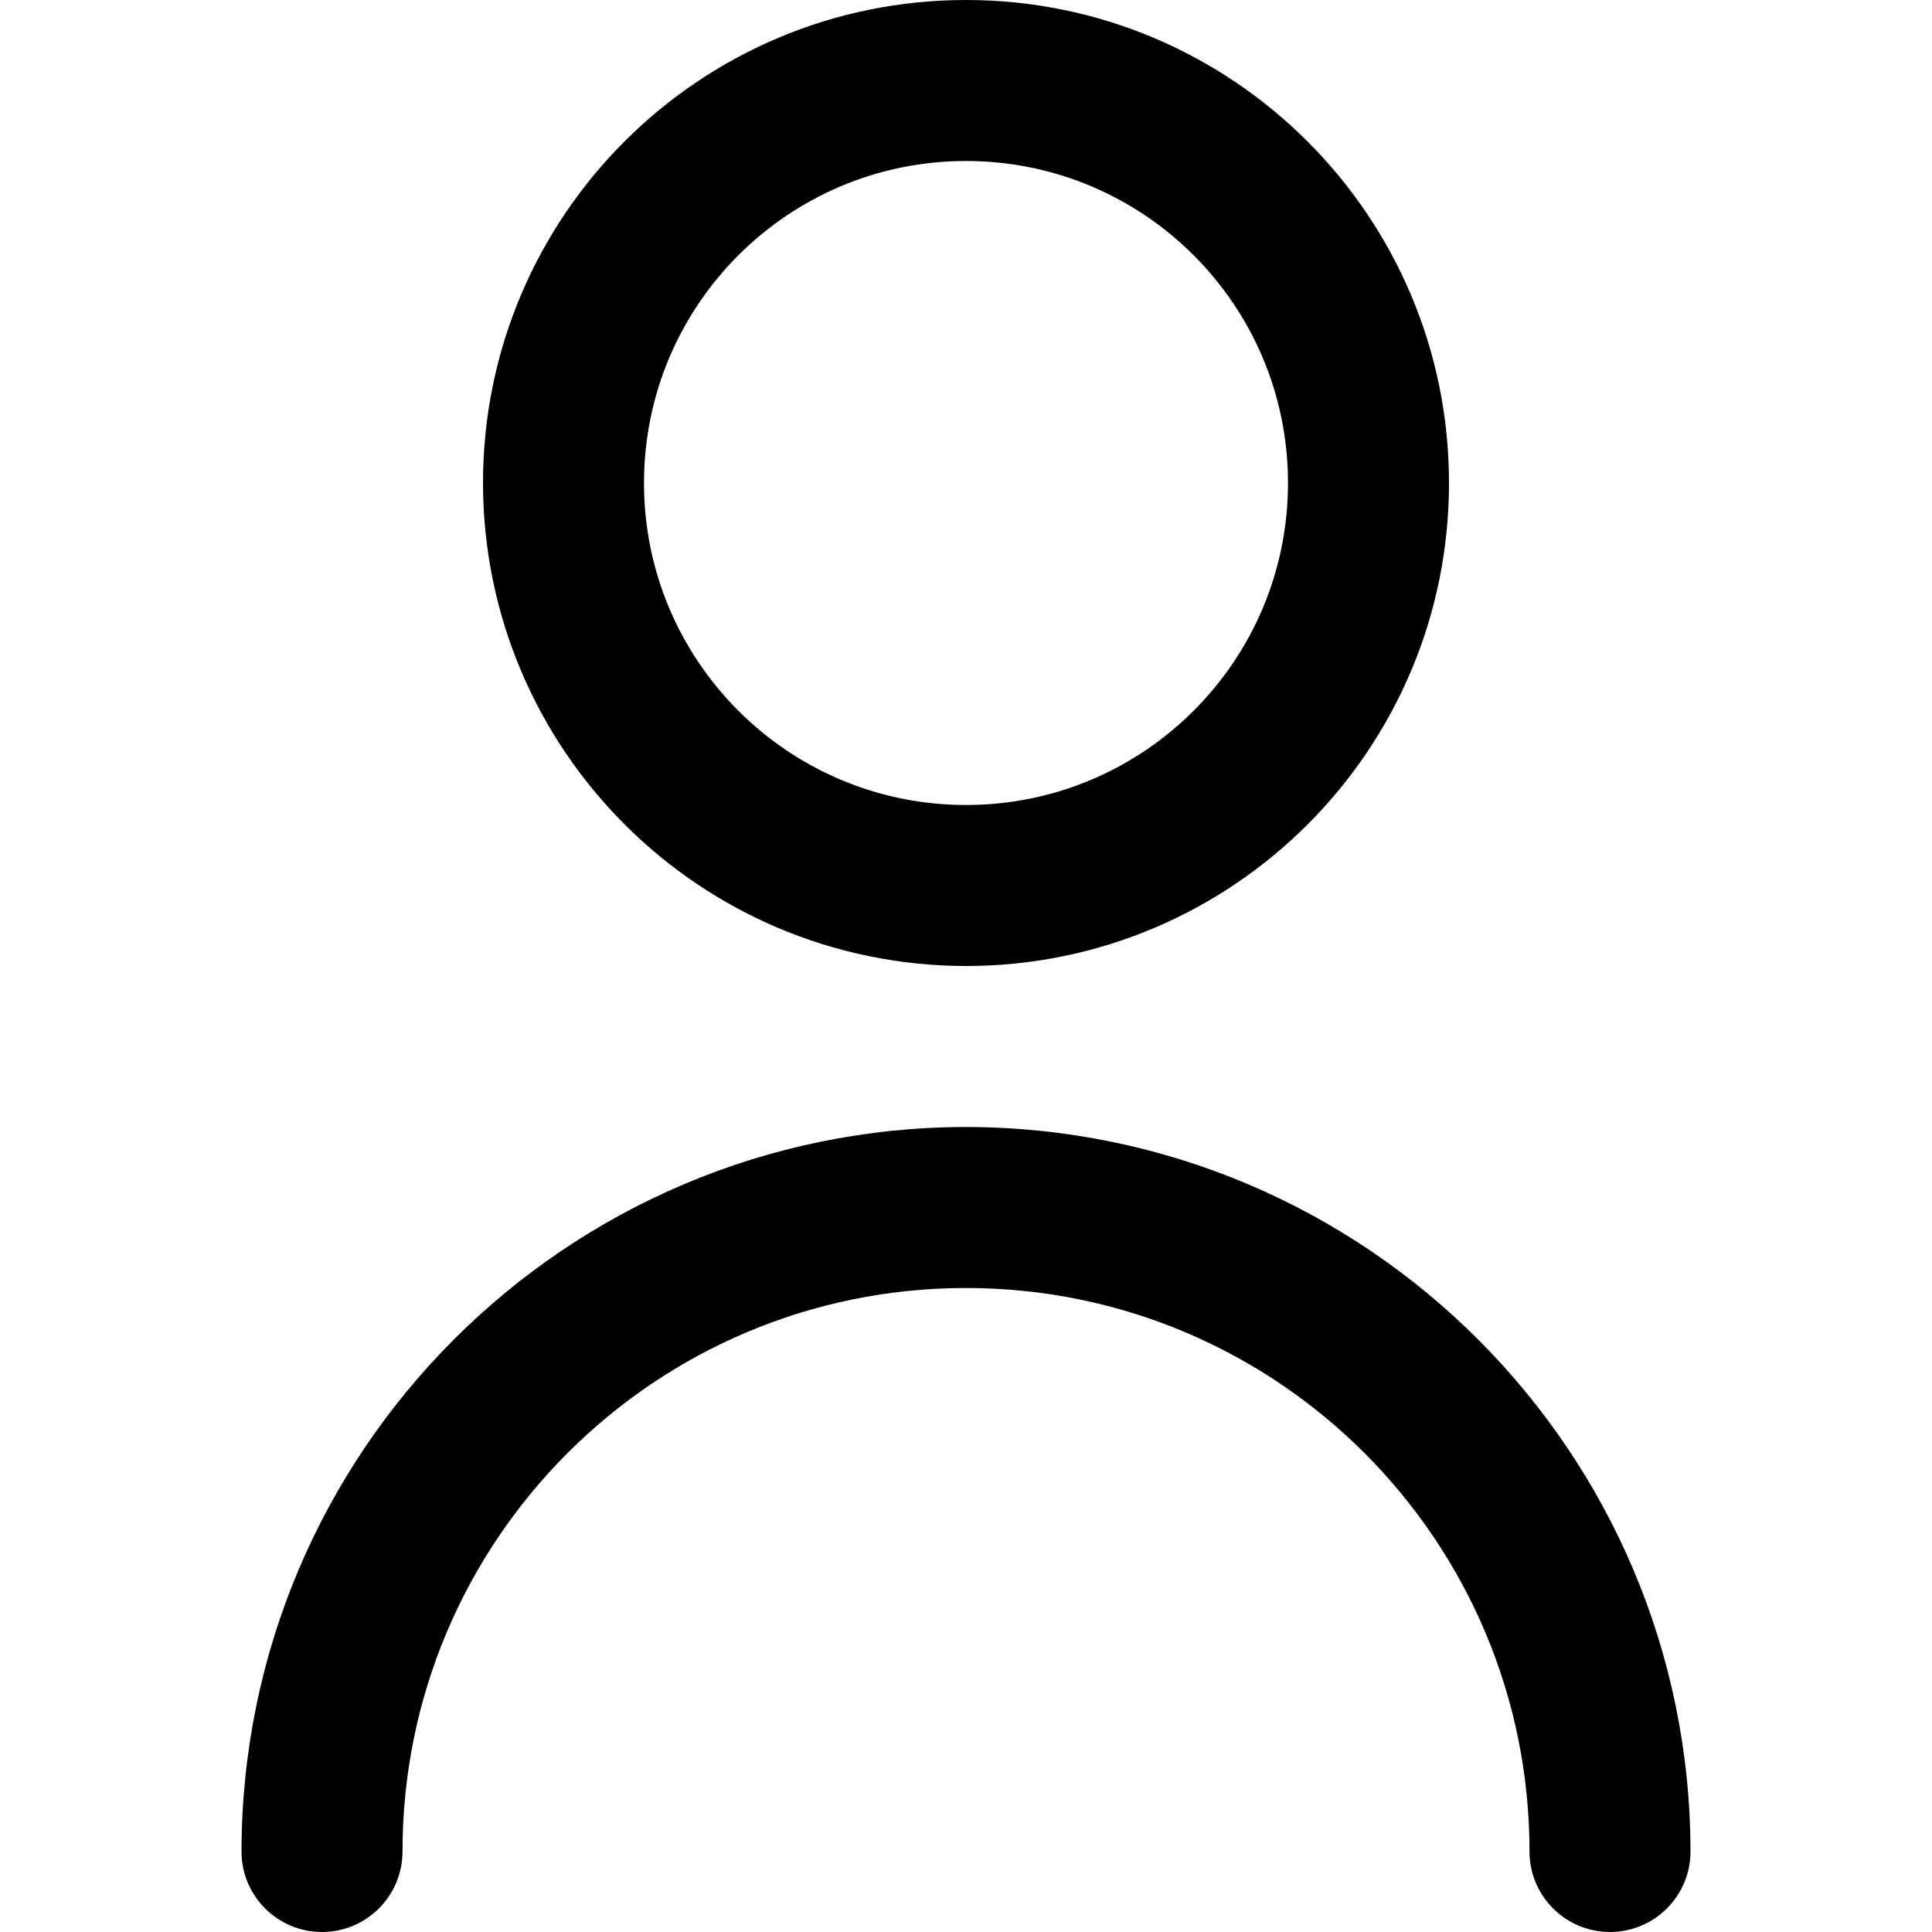
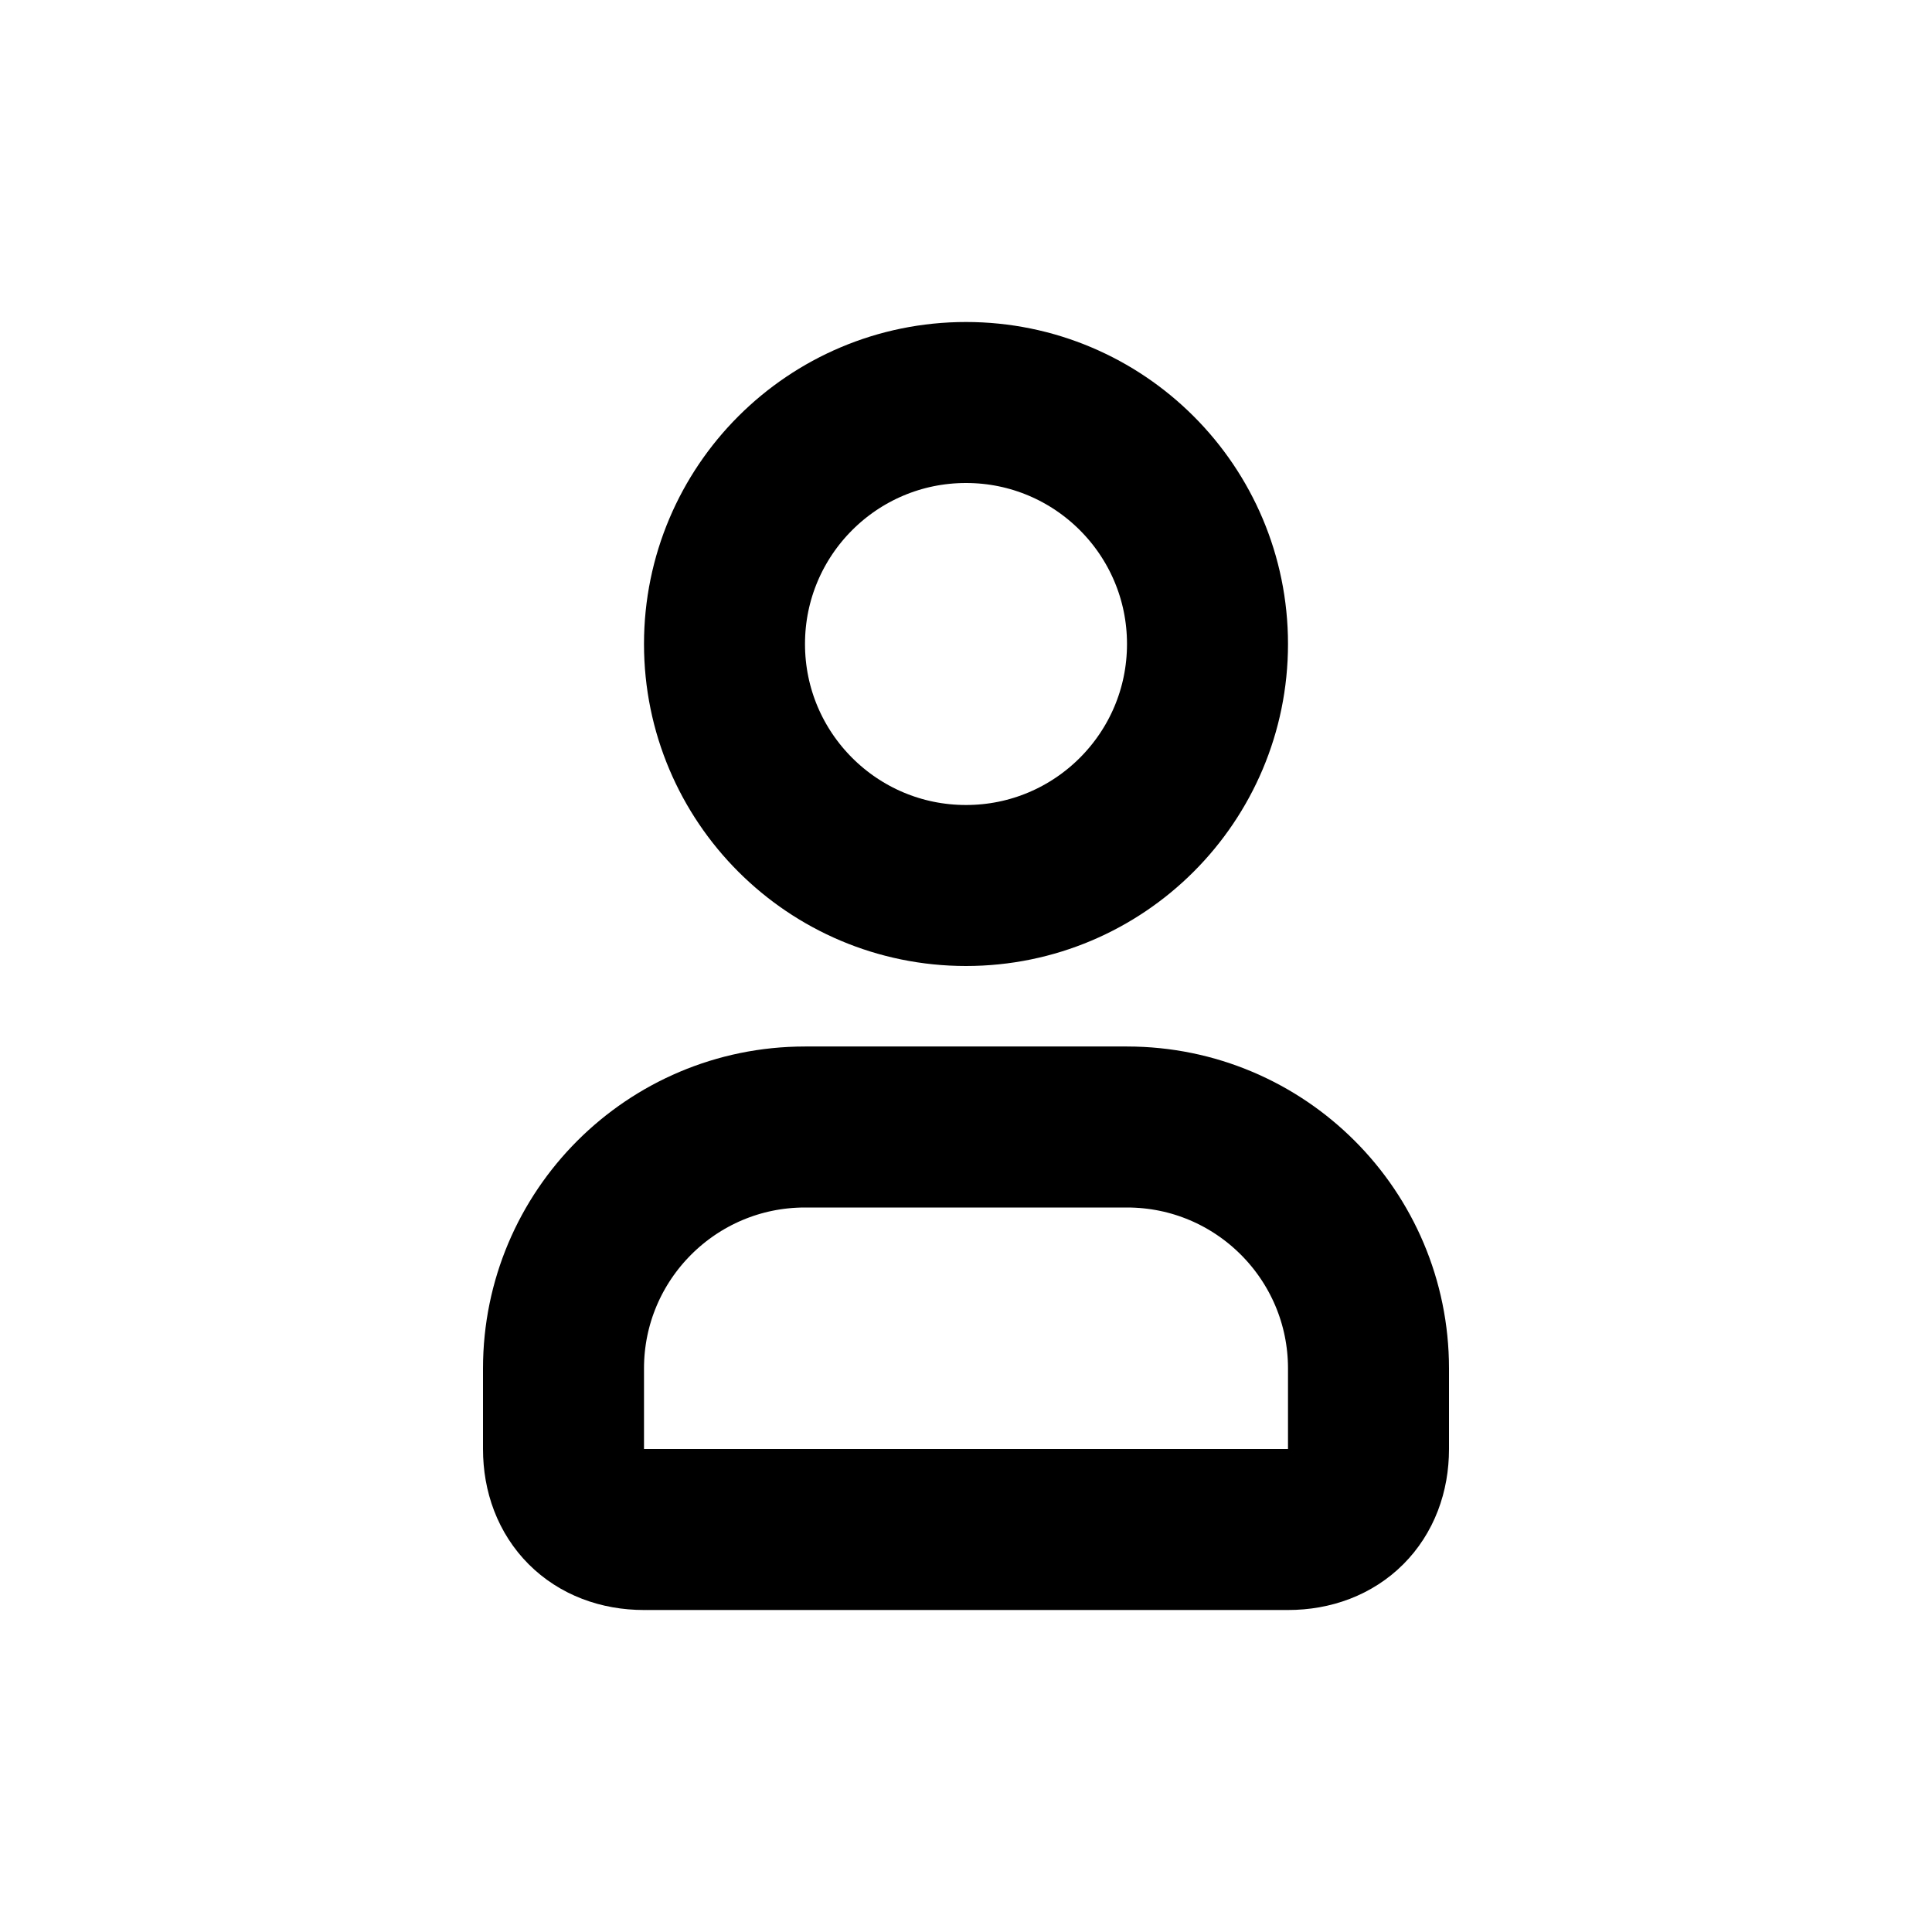
- <svg xmlns="http://www.w3.org/2000/svg" id="Outline" viewBox="0 0 24 24" width="512" height="512">
-   <path d="M12,12A6,6,0,1,0,6,6,6.006,6.006,0,0,0,12,12ZM12,2A4,4,0,1,1,8,6,4,4,0,0,1,12,2Z" />
-   <path d="M12,14a9.01,9.01,0,0,0-9,9,1,1,0,0,0,2,0,7,7,0,0,1,14,0,1,1,0,0,0,2,0A9.01,9.01,0,0,0,12,14Z" />
+ <svg xmlns="http://www.w3.org/2000/svg" fill="none" viewBox="0 0 24 24">
+   <path stroke="currentColor" stroke-width="2" d="M7 17v1c0 .6.4 1 1 1h8c.6 0 1-.4 1-1v-1a3 3 0 0 0-3-3h-4a3 3 0 0 0-3 3Zm8-9a3 3 0 1 1-6 0 3 3 0 0 1 6 0Z" />
</svg>
